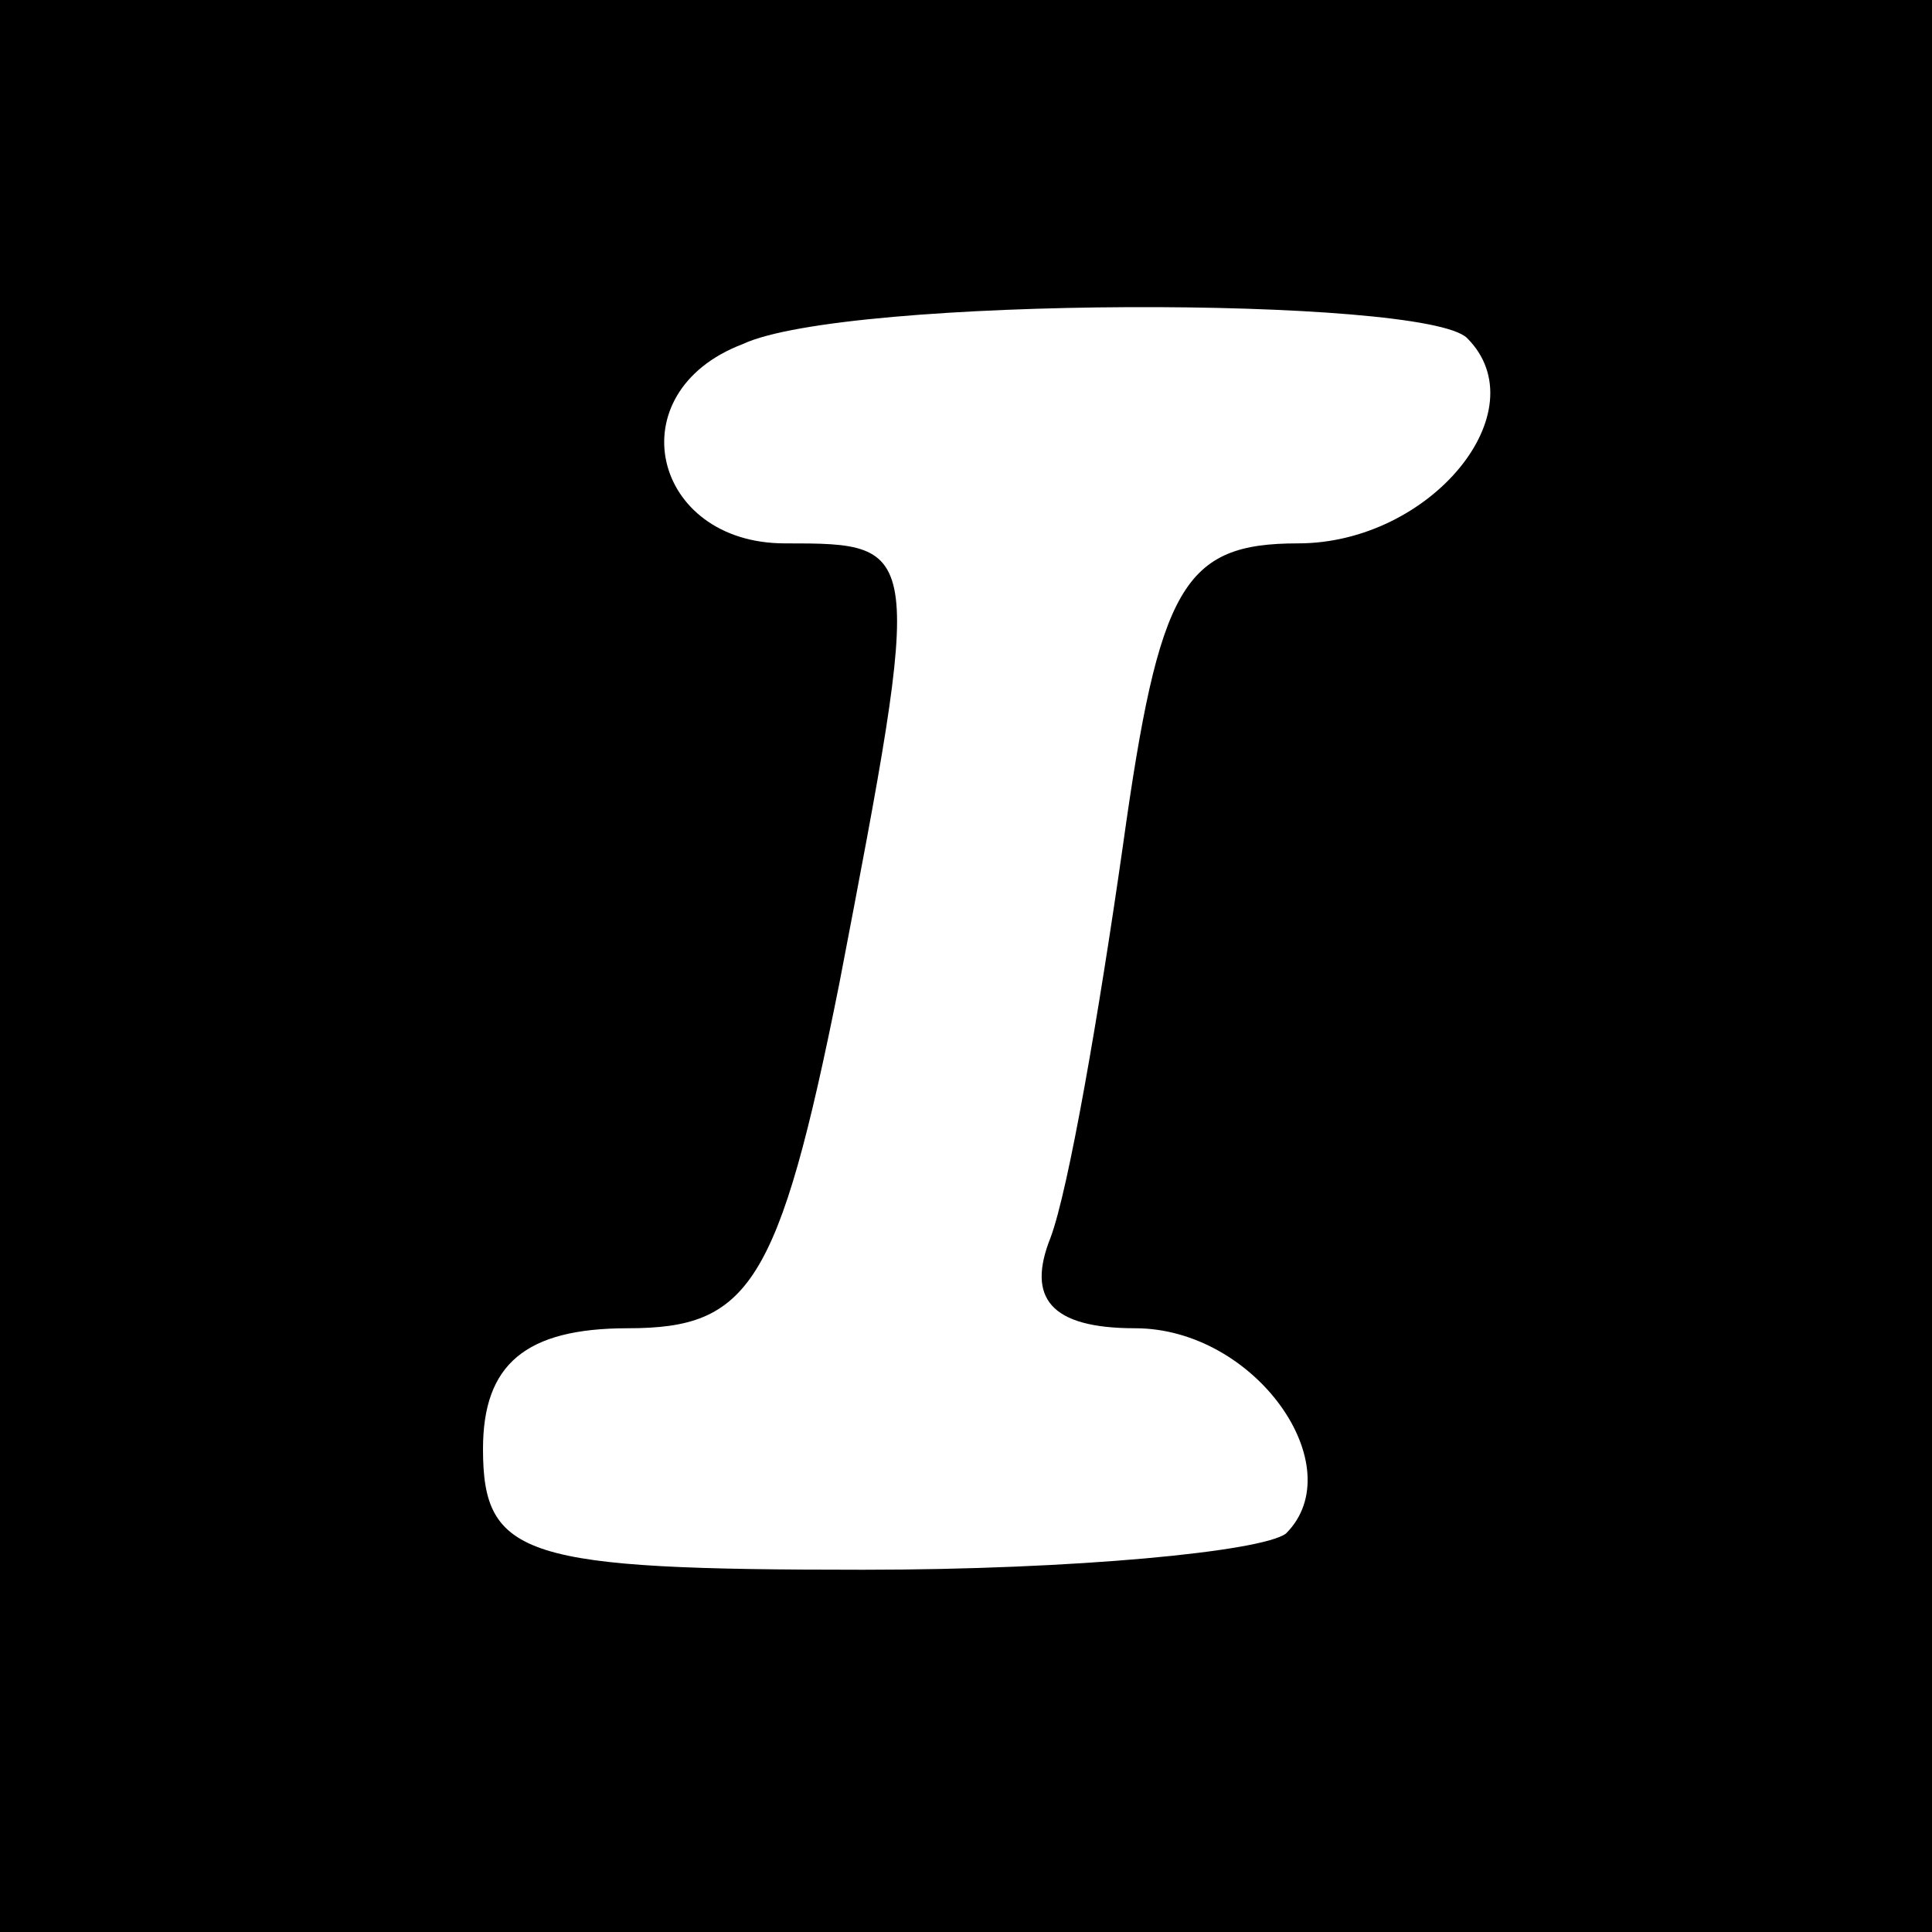
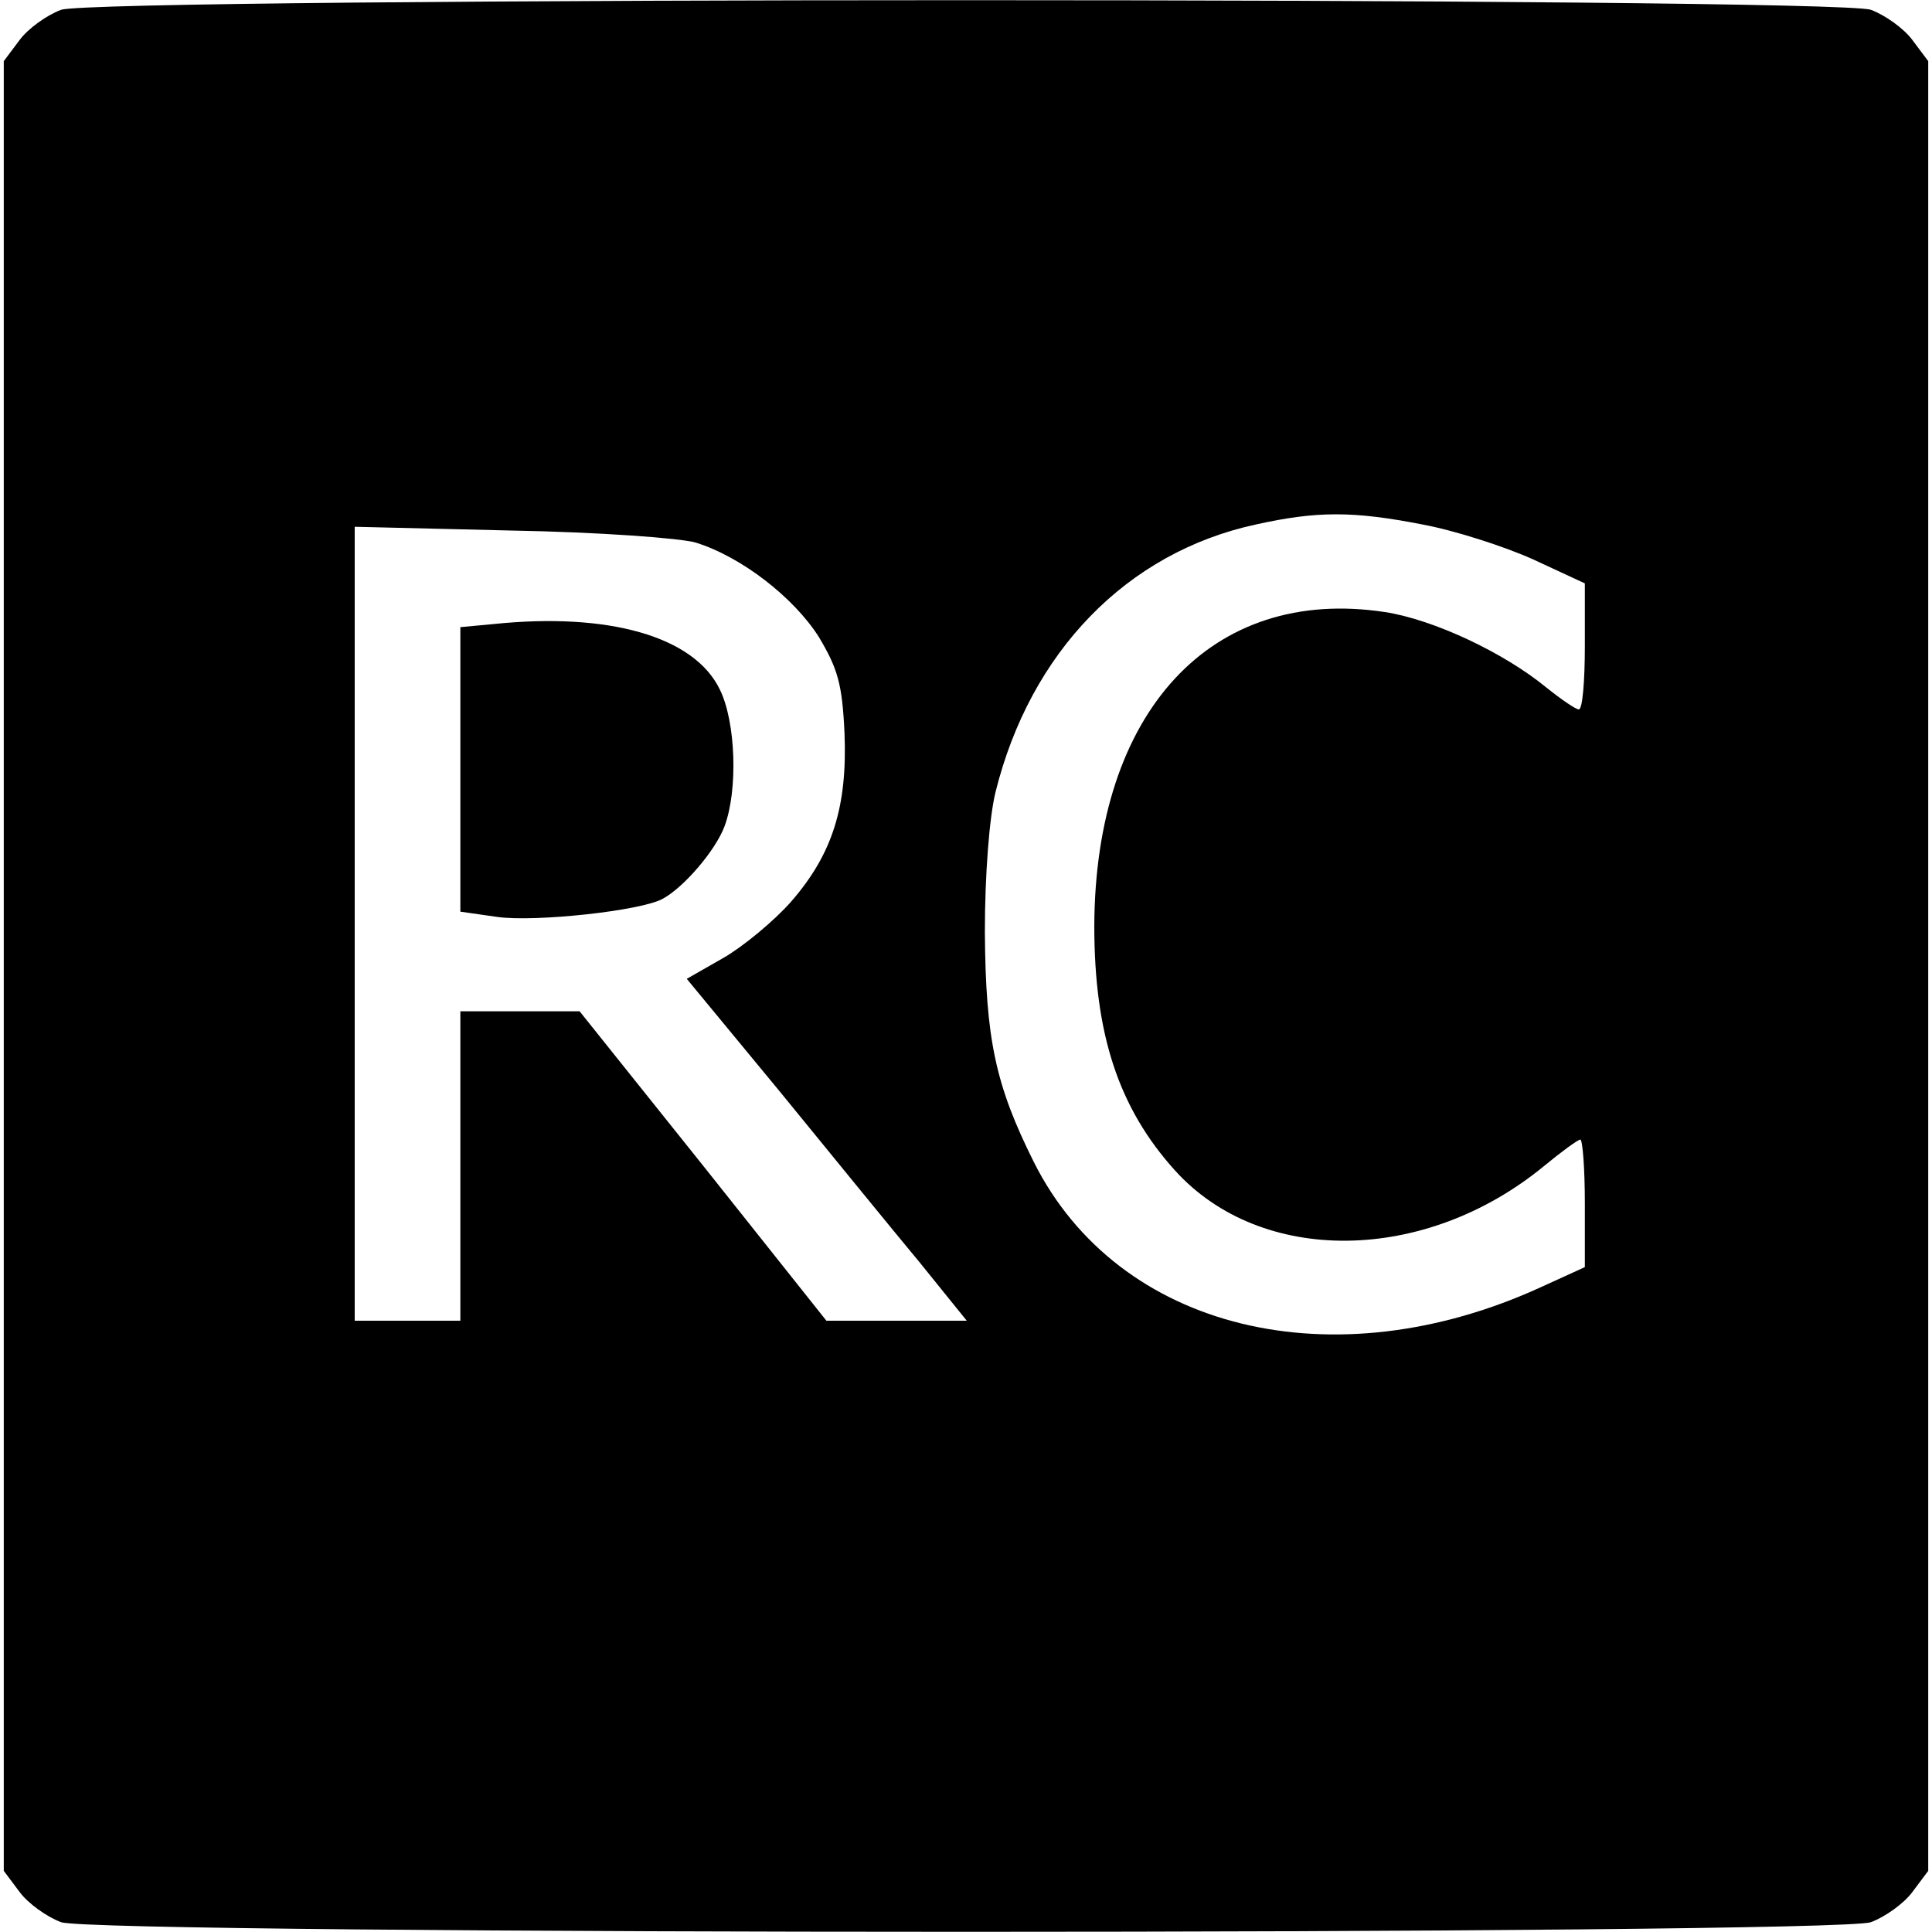
- <svg xmlns="http://www.w3.org/2000/svg" version="1.0" width="32pt" height="32pt" viewBox="0 0 32 32" preserveAspectRatio="xMidYMid meet">
-   <g transform="translate(0,32) scale(0.1,-0.1)" fill="#000000" stroke="none">
-     <path d="M0 160 l0 -160 160 0 160 0 0 160 0 160 -160 0 -160 0 0 -160z m243 104 c12 -12 -6 -34 -28 -34 -19 0 -23 -7 -29 -50 -4 -28 -9 -57 -12 -65 -4 -10 0 -15 14 -15 20 0 36 -23 25 -34 -4 -3 -35 -6 -70 -6 -56 0 -63 2 -63 20 0 14 7 20 24 20 20 0 25 7 35 57 14 73 14 73 -9 73 -22 0 -28 25 -7 33 17 8 113 8 120 1z" />
+ <svg xmlns="http://www.w3.org/2000/svg" version="1.0" width="256pt" height="256pt" viewBox="0 0 256 256" preserveAspectRatio="xMidYMid meet">
+   <g transform="translate(0,256) scale(0.1,-0.1)" fill="#000000" stroke="none">
+     <path d="M81 2547 c-19 -7 -44 -25 -55 -40 l-21 -28 0 -1199 0 -1199 21 -28 c11 -15 36 -33 55 -40 49 -17 2349 -17 2398 0 19 7 44 25 55 40 l21 28 0 1199 0 1199 -21 28 c-11 15 -36 33 -55 40 -49 17 -2349 17 -2398 0z m1804 -682 c43 -8 108 -29 146 -46 l69 -32 0 -83 c0 -46 -3 -84 -8 -84 -4 0 -23 13 -43 29 -56 46 -149 90 -214 100 -230 35 -384 -132 -385 -416 0 -143 32 -241 107 -324 114 -126 331 -124 489 6 23 19 45 35 48 35 3 0 6 -38 6 -84 l0 -85 -57 -26 c-276 -127 -561 -58 -673 165 -51 102 -64 163 -65 305 0 77 6 152 14 185 46 186 174 318 345 355 81 18 129 18 221 0z m-963 -24 c61 -19 130 -73 163 -125 25 -42 31 -62 34 -127 4 -98 -16 -161 -71 -224 -22 -25 -63 -59 -89 -74 l-49 -28 123 -149 c67 -82 150 -184 185 -226 l63 -78 -93 0 -93 0 -163 205 -164 205 -79 0 -79 0 0 -205 0 -205 -70 0 -70 0 0 526 0 526 208 -5 c114 -2 224 -10 244 -16z" />
+     <path d="M653 1733 l-43 -4 0 -189 0 -188 49 -7 c50 -7 190 8 219 24 28 15 70 64 82 96 18 48 15 138 -6 181 -34 71 -148 103 -301 87z" />
  </g>
</svg>
